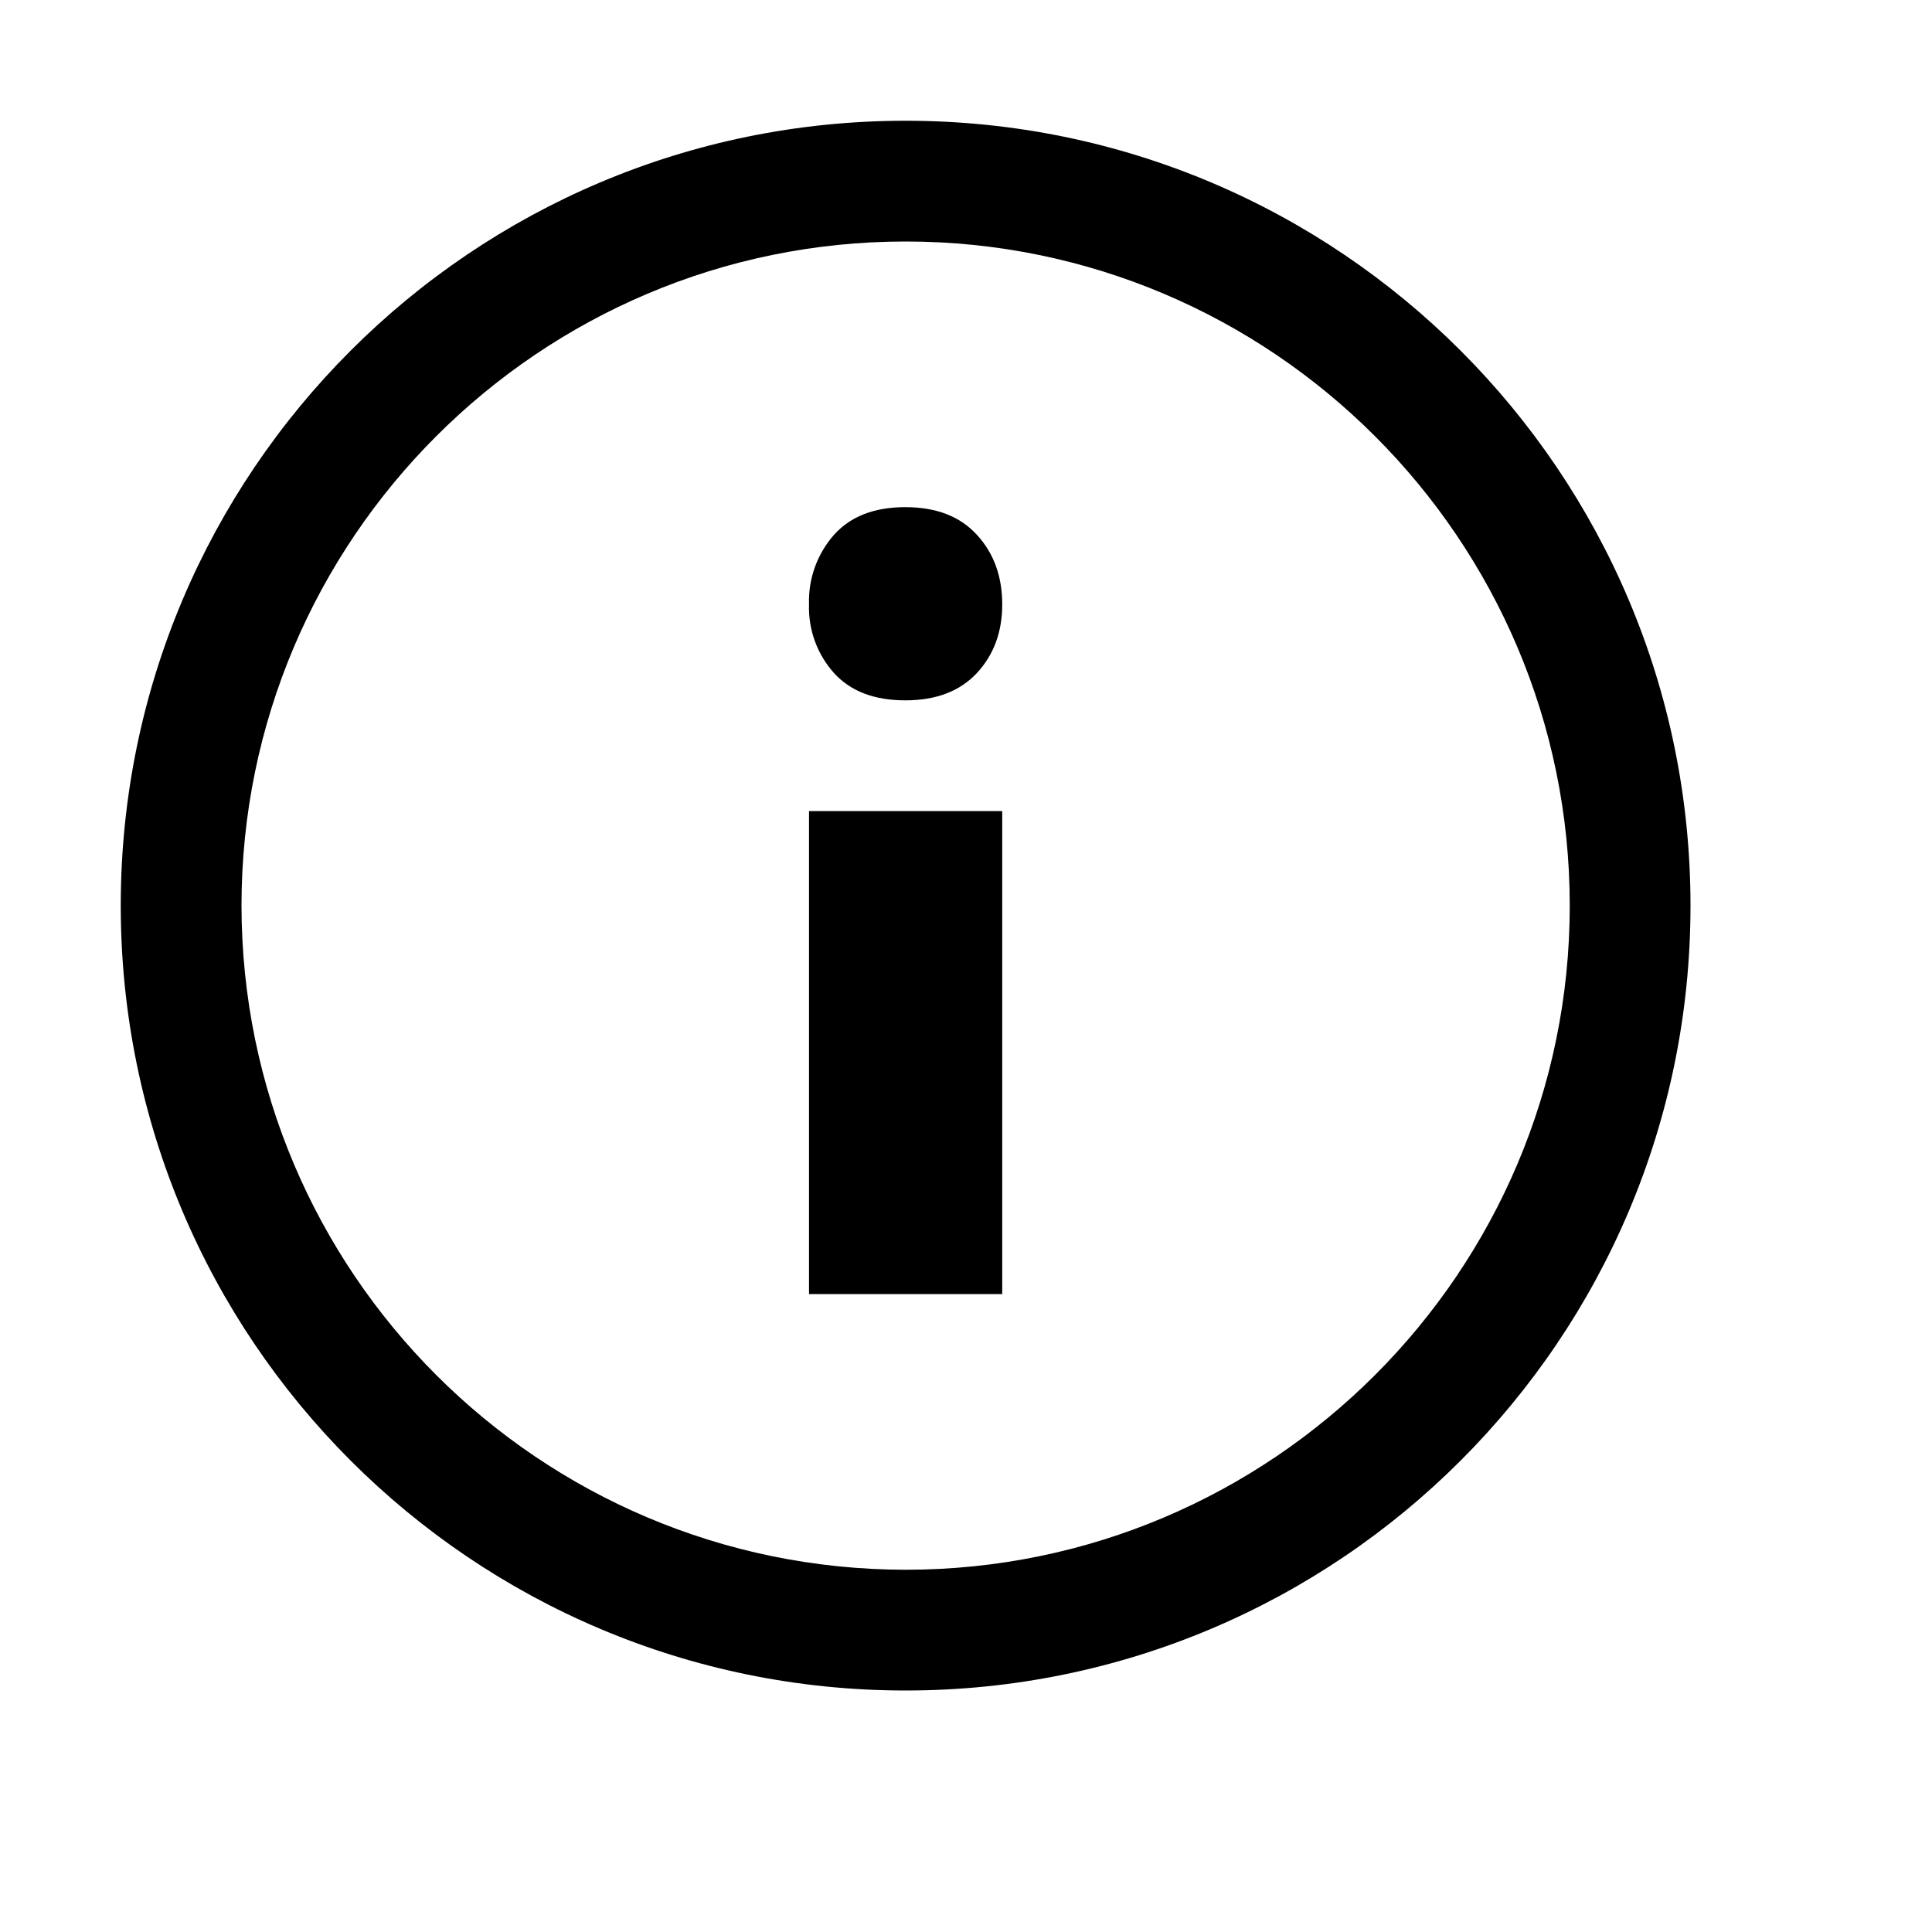
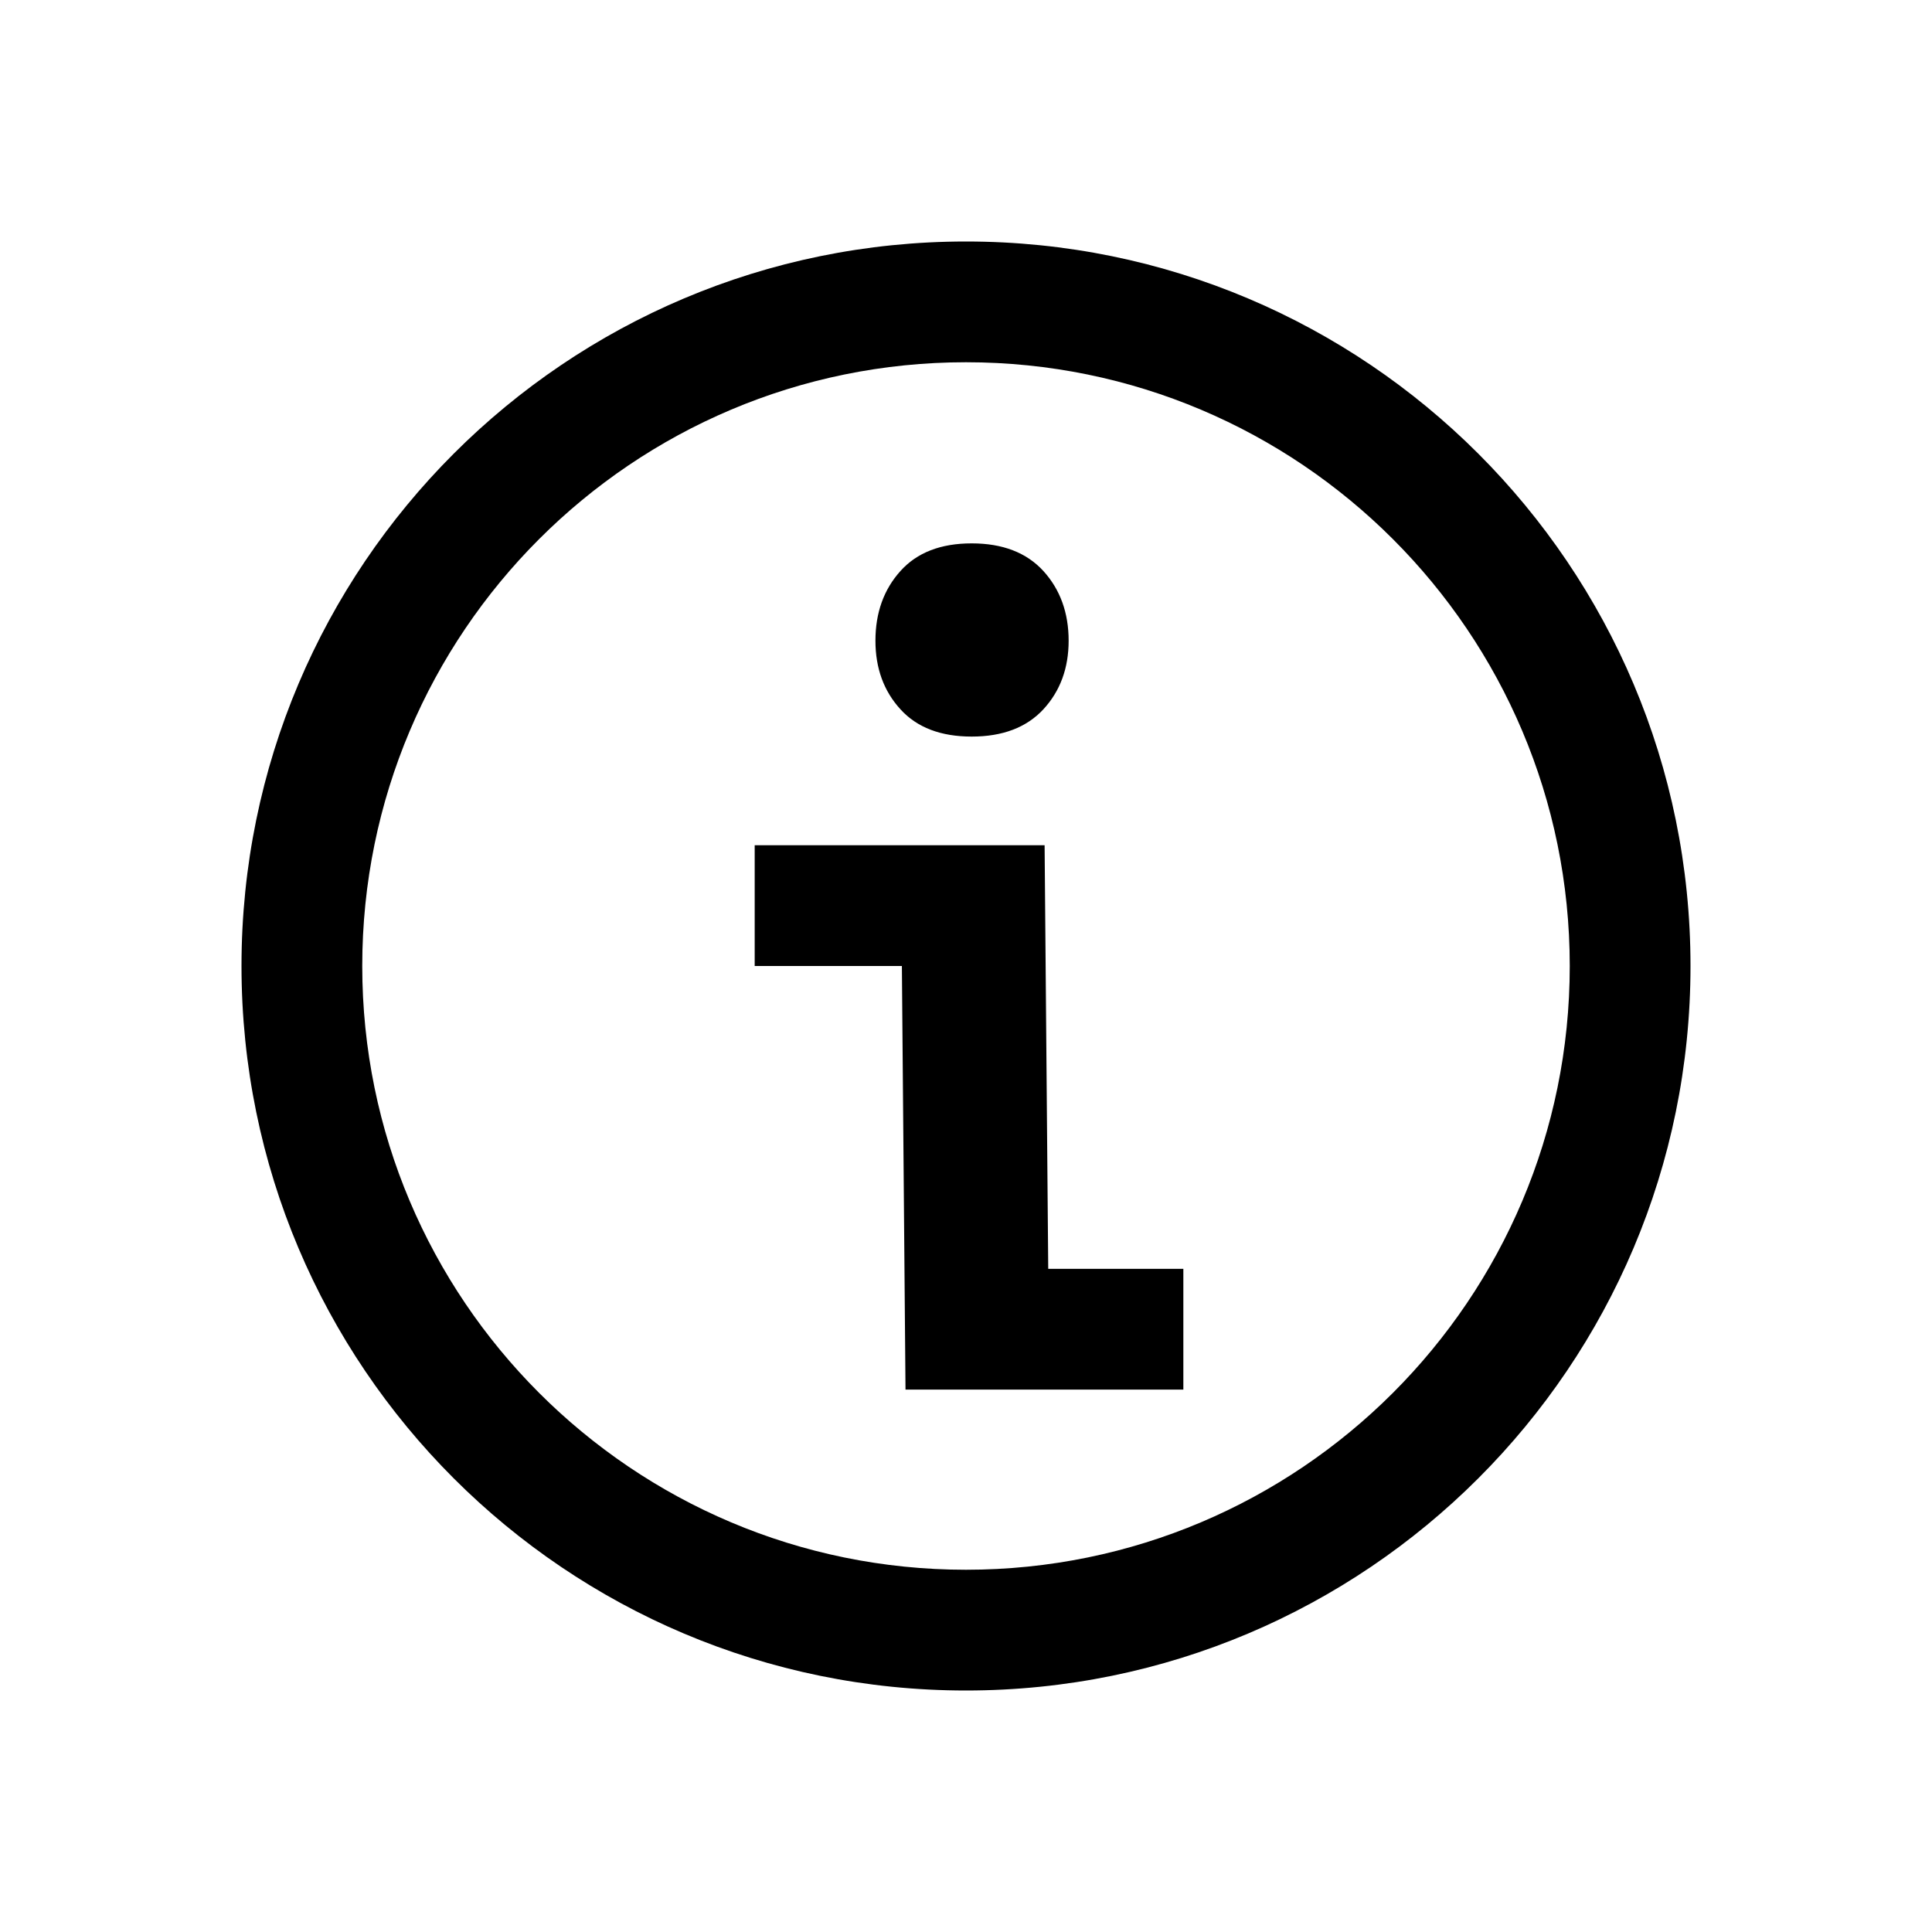
<svg xmlns="http://www.w3.org/2000/svg" width="16" height="16" viewBox="0 0 16 16">
-   <path d="M8.3 10.717H6.7v-4h1.6v4zm-1.6-5.71a.83.83 0 0 1 .207-.578c.137-.153.334-.229.59-.229.256 0 .454.076.594.23.14.152.209.345.209.576 0 .228-.07.417-.21.568-.14.15-.337.226-.593.226-.256 0-.453-.075-.59-.226a.81.81 0 0 1-.207-.568zM7.5 13A5.506 5.506 0 0 1 2 7.5C2 4.467 4.467 2 7.5 2S13 4.467 13 7.5 10.533 13 7.5 13m0-12a6.5 6.5 0 1 0 0 13 6.5 6.5 0 0 0 0-13" fill-rule="evenodd" />
+   <path fill-rule="evenodd" d="M7.499,11.508 L7.469,8 L6.25,8 L6.25,7 L8.651,7 L8.681,10.508 L9.8,10.508 L9.8,11.508 L7.499,11.508 Z M7.25,5.306 C7.25,5.075 7.319,4.882 7.457,4.729 C7.594,4.576 7.791,4.5 8.047,4.5 C8.303,4.5 8.501,4.576 8.641,4.729 C8.78,4.882 8.85,5.075 8.85,5.306 C8.85,5.534 8.78,5.723 8.641,5.874 C8.501,6.025 8.303,6.1 8.047,6.1 C7.791,6.1 7.594,6.025 7.457,5.874 C7.319,5.723 7.25,5.534 7.25,5.306 Z M8,13 C10.761,13 13,10.761 13,8 C13,5.239 10.761,3 8,3 C5.239,3 3,5.239 3,8 C3,10.761 5.239,13 8,13 Z M8,14 C4.686,14 2,11.314 2,8 C2,4.686 4.686,2 8,2 C11.314,2 14,4.686 14,8 C14,11.314 11.314,14 8,14 Z" />
</svg>
